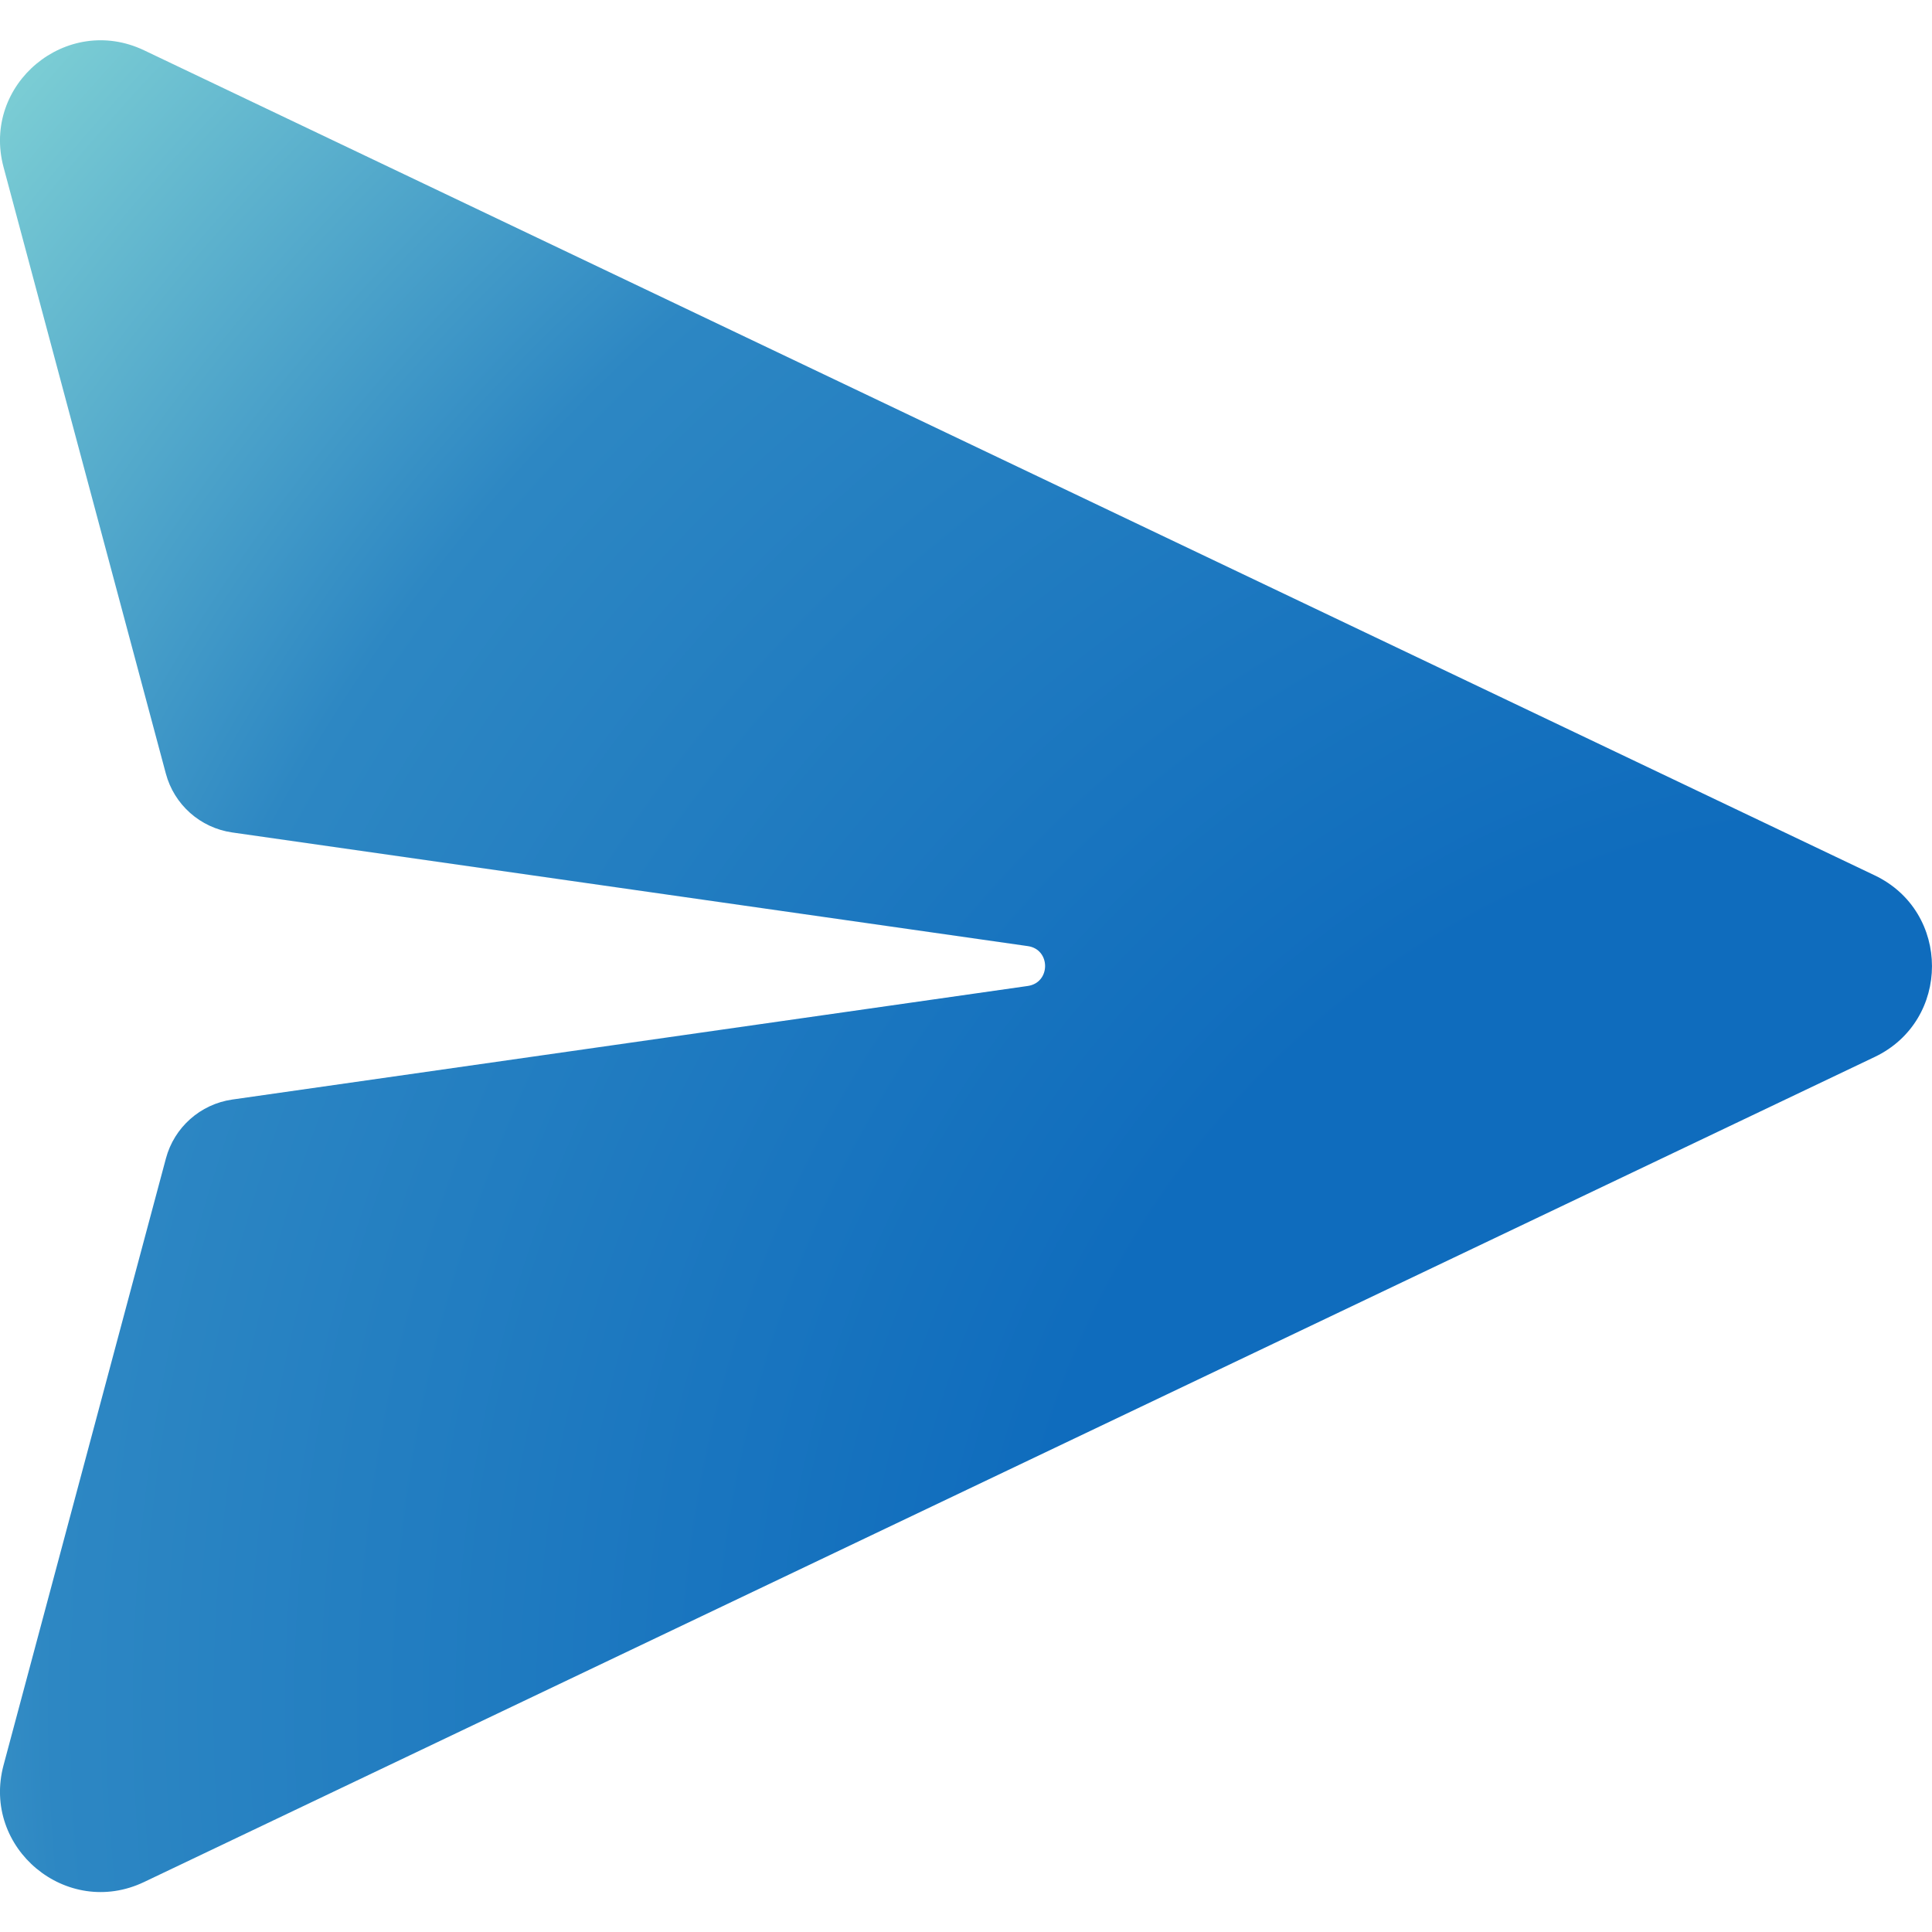
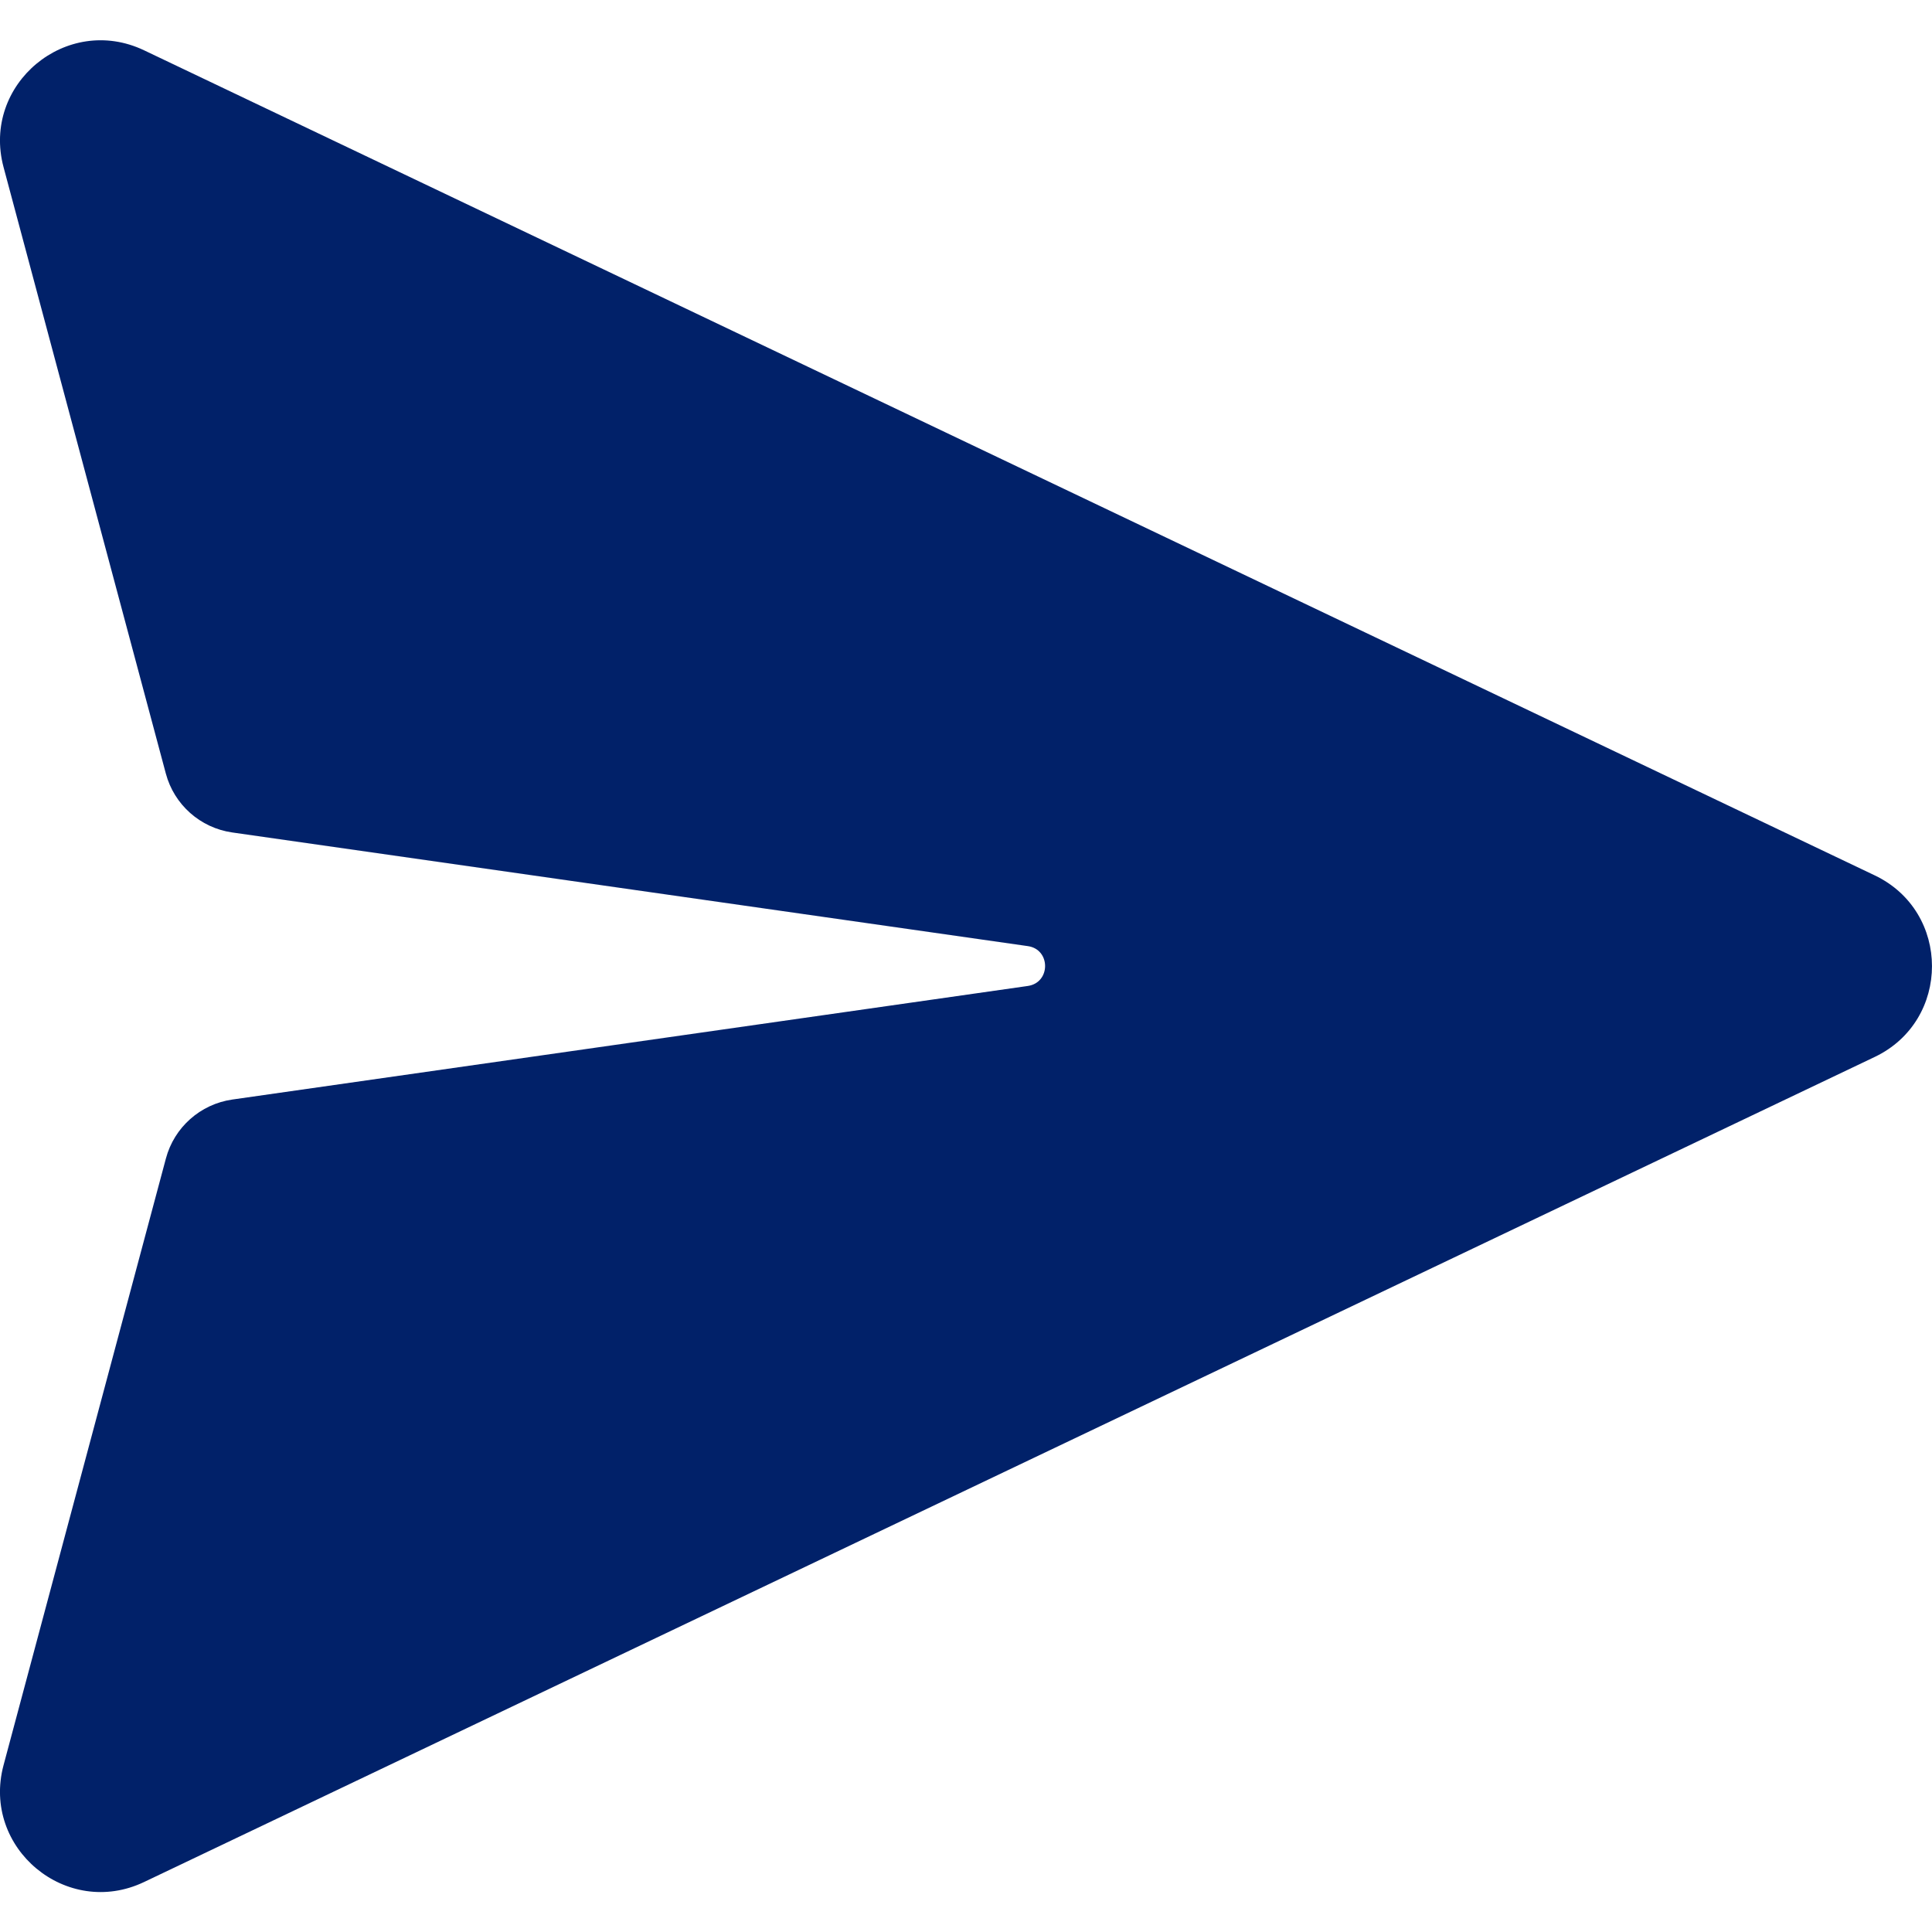
<svg xmlns="http://www.w3.org/2000/svg" width="24" height="24" viewBox="0 0 24 24" fill="none">
-   <path d="M1.79 0.625C0.827 0.166 -0.231 1.046 0.044 2.076L2.06 9.609C2.163 9.996 2.488 10.284 2.884 10.341L12.768 11.753C13.054 11.793 13.054 12.207 12.768 12.248L2.885 13.659C2.489 13.716 2.164 14.004 2.061 14.391L0.044 21.928C-0.231 22.958 0.827 23.838 1.79 23.379L23.288 13.13C24.237 12.678 24.237 11.326 23.288 10.874L1.79 0.625Z" fill="url(#paint0_radial_2280_119090)" />
+   <path d="M1.79 0.625C0.827 0.166 -0.231 1.046 0.044 2.076L2.06 9.609C2.163 9.996 2.488 10.284 2.884 10.341L12.768 11.753C13.054 11.793 13.054 12.207 12.768 12.248L2.885 13.659C2.489 13.716 2.164 14.004 2.061 14.391L0.044 21.928C-0.231 22.958 0.827 23.838 1.79 23.379L23.288 13.13C24.237 12.678 24.237 11.326 23.288 10.874L1.79 0.625Z" fill="#012169" />
  <defs>
    <radialGradient id="paint0_radial_2280_119090" cx="0" cy="0" r="1" gradientUnits="userSpaceOnUse" gradientTransform="translate(24.0234 21.2469) rotate(-142.006) scale(33.4402 32.3913)">
      <stop offset="0.336" stop-color="#0F6CBD" />
      <stop offset="0.703" stop-color="#2D87C3" />
      <stop offset="1" stop-color="#8DDDD8" />
    </radialGradient>
  </defs>
</svg>
